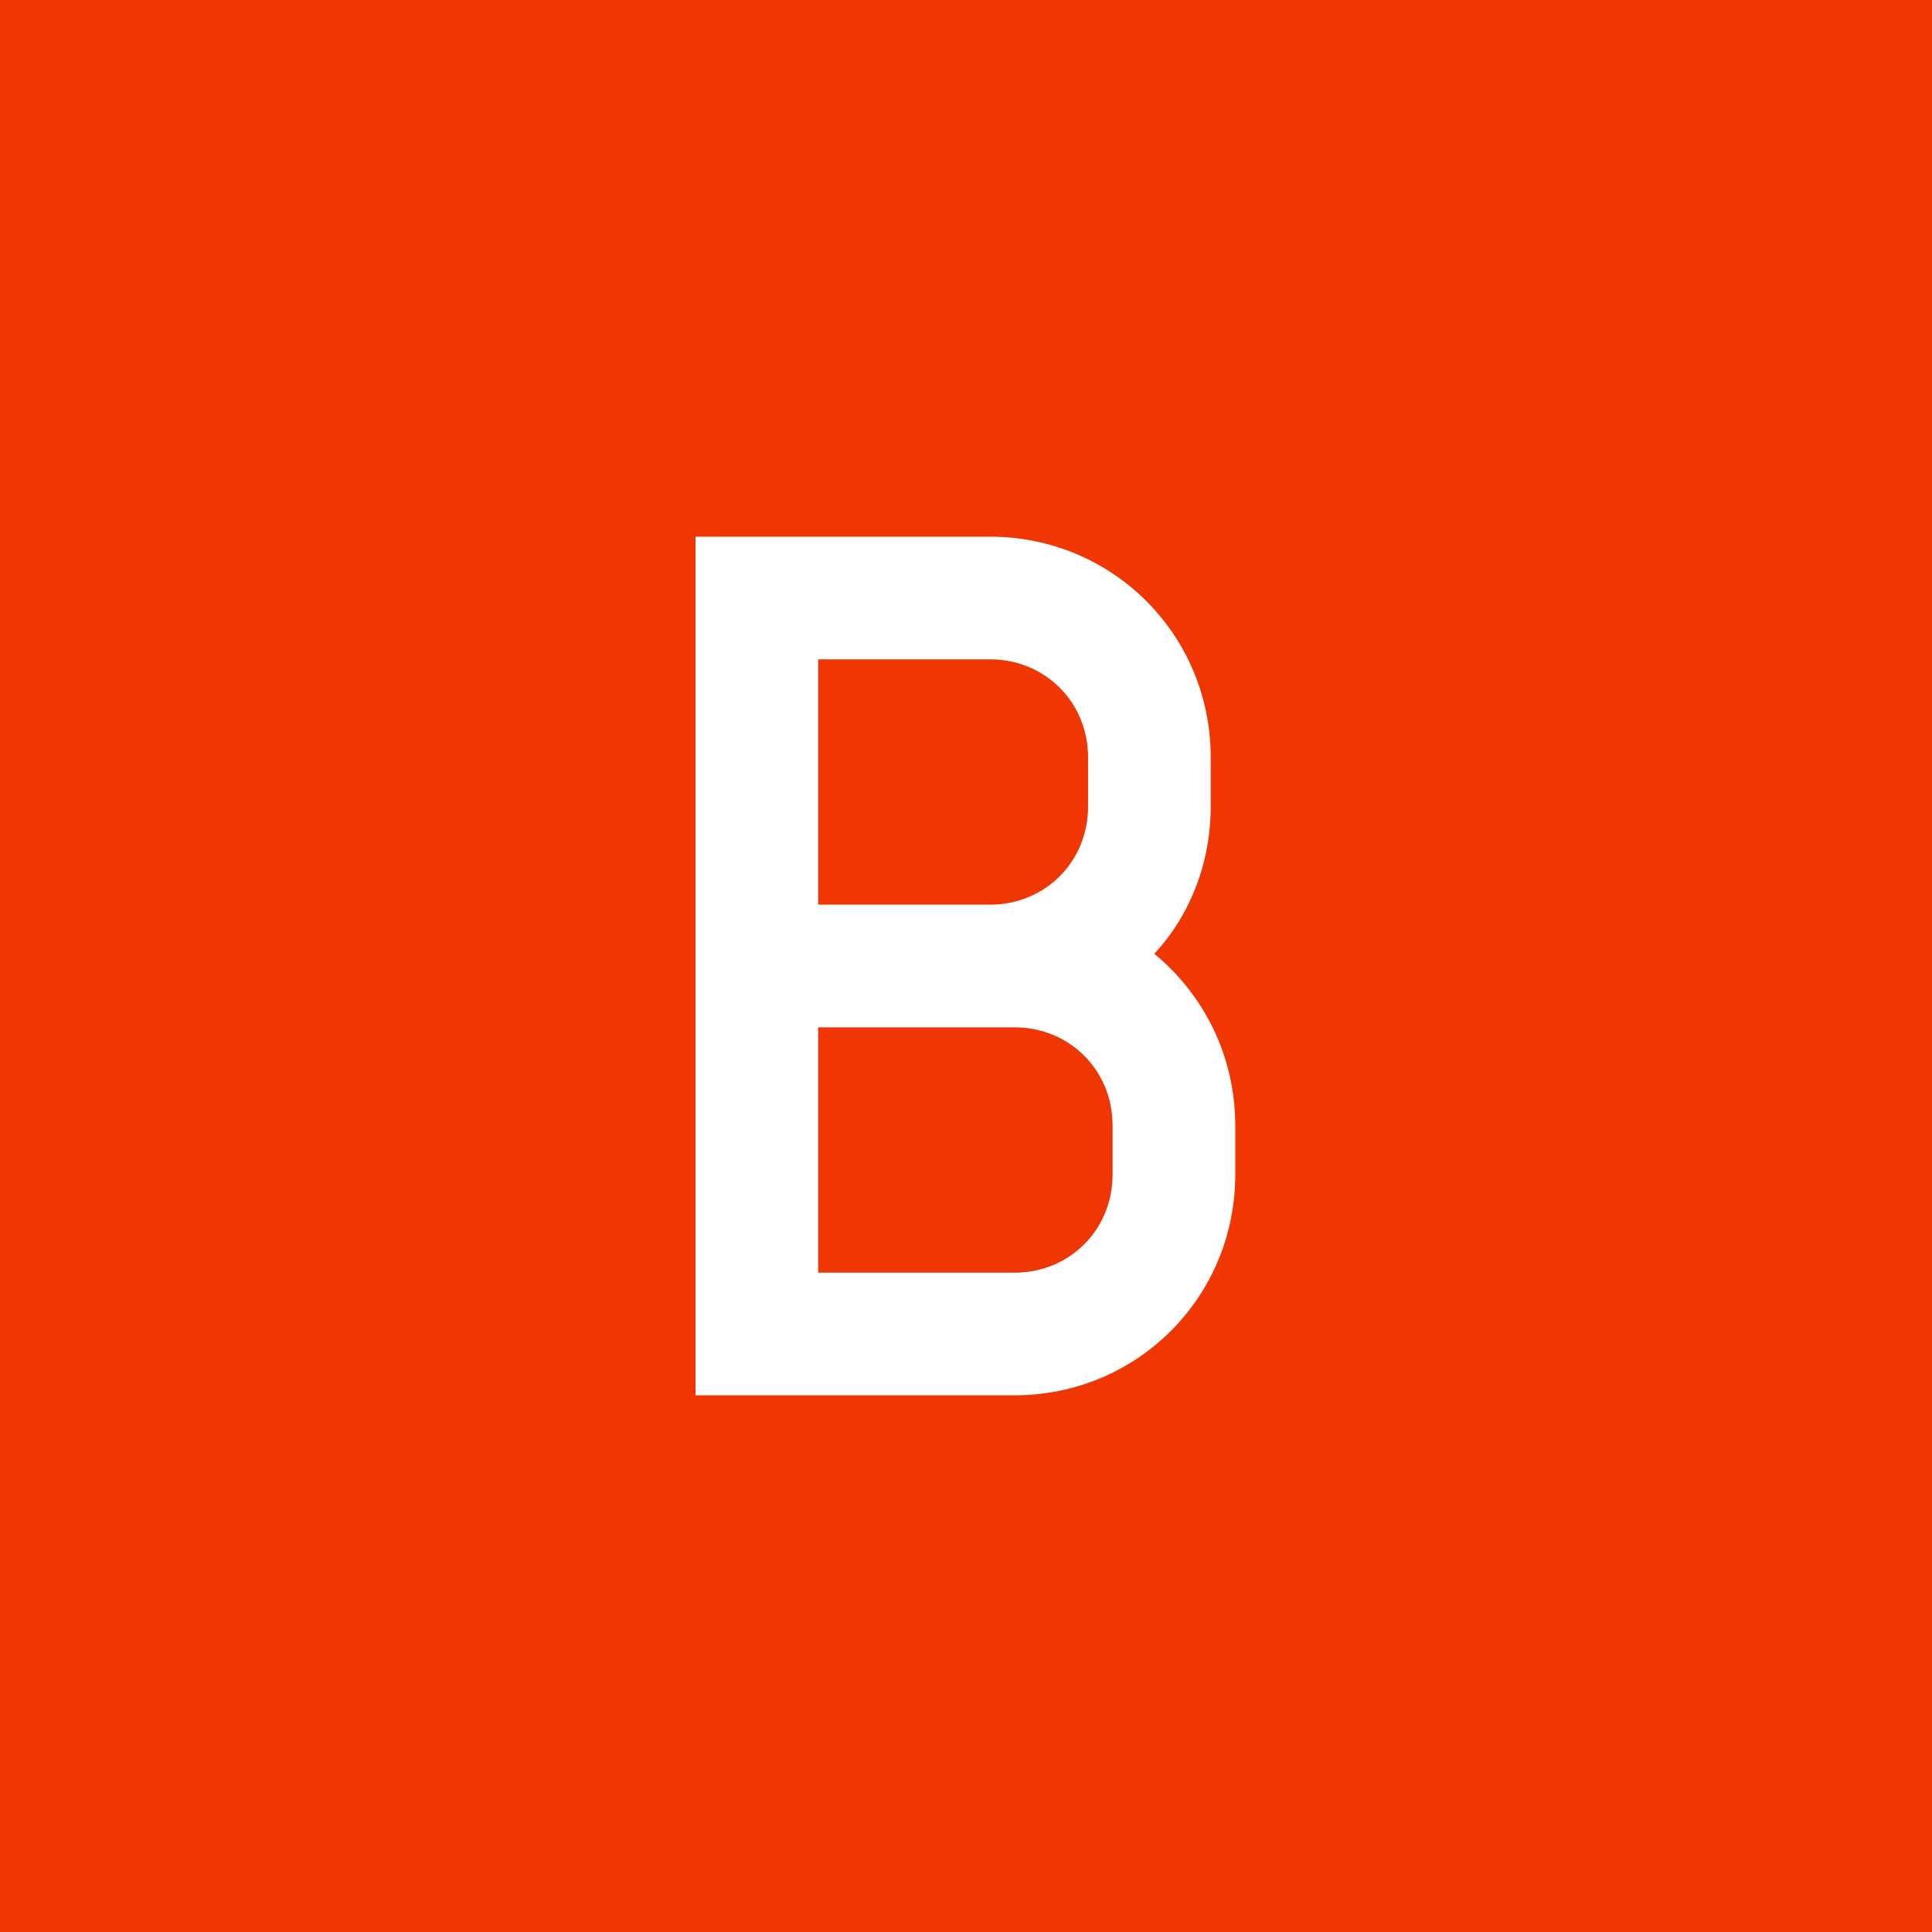
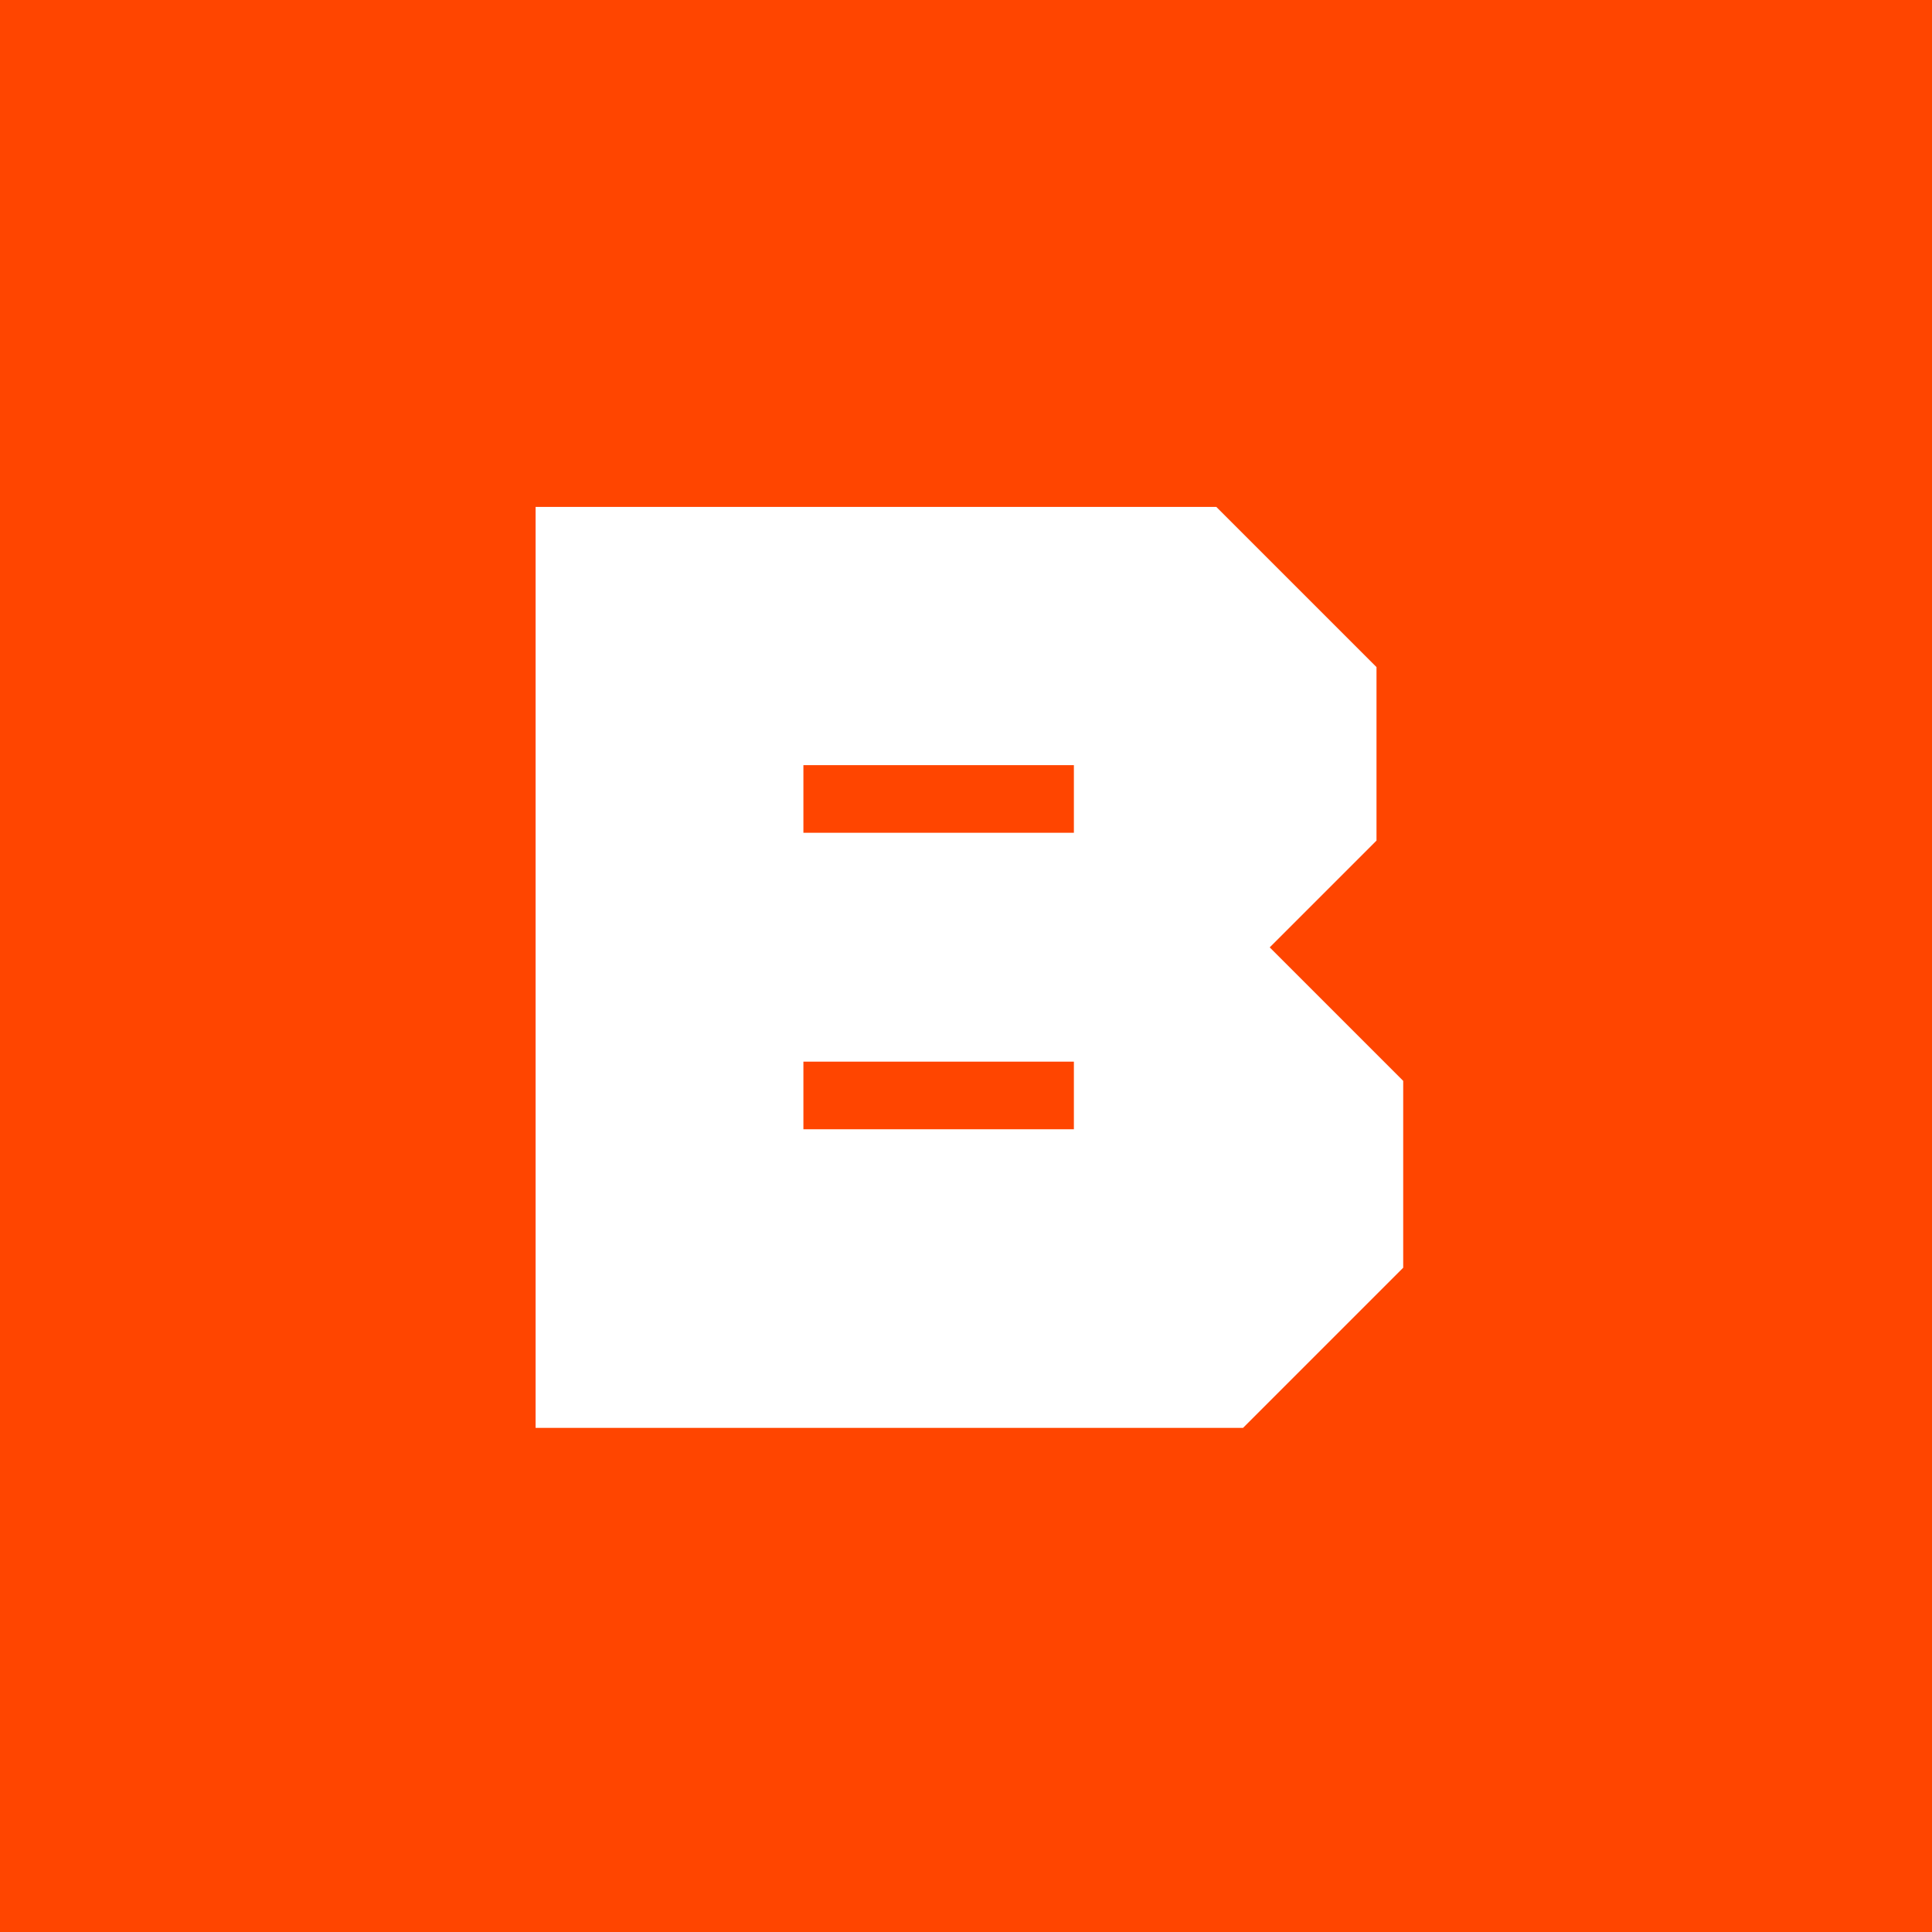
- <svg xmlns="http://www.w3.org/2000/svg" width="100" height="100" viewBox="0 0 100 100" fill="none">
-   <g clip-path="url(#clip0_2212_248)">
-     <path d="M0 0H100V100H0V0Z" fill="#F03603" />
-     <path d="M36 72.222V27.778H51.238C57.587 27.778 62.667 32.857 62.667 39.206V41.746C62.667 44.667 61.587 47.397 59.746 49.365C62.286 51.46 63.937 54.635 63.937 58.254V60.794C63.937 67.143 58.857 72.222 52.508 72.222H36ZM42.349 65.873H52.508C55.365 65.873 57.587 63.651 57.587 60.794V58.254C57.587 55.397 55.365 53.175 52.508 53.175H42.349V65.873ZM42.349 46.825H51.238C54.095 46.825 56.318 44.603 56.318 41.746V39.206C56.318 36.349 54.095 34.127 51.238 34.127H42.349V46.825Z" fill="white" />
-   </g>
-   <defs>
-     <clipPath id="clip0_2212_248">
-       <rect width="100" height="100" fill="white" />
-     </clipPath>
-   </defs>
+ <svg xmlns="http://www.w3.org/2000/svg" width="200" height="200" viewBox="0 0 200 200" fill="none">
+   <rect x="30" y="36" width="134" height="124" fill="white" />
+   <path d="M111.168 116.901H83.168V109.901H111.168V116.901Z" fill="#FF4500" />
+   <path d="M111.168 86.208H83.168V79.208H111.168V86.208Z" fill="#FF4500" />
+   <path fill-rule="evenodd" clip-rule="evenodd" d="M200 200H0V0H200V200ZM55.445 147.815H128.678L145.259 131.234V111.891L131.441 98.072L142.495 87.019V69.056L125.914 52.476H55.445V147.815Z" fill="#FF4500" />
</svg>
